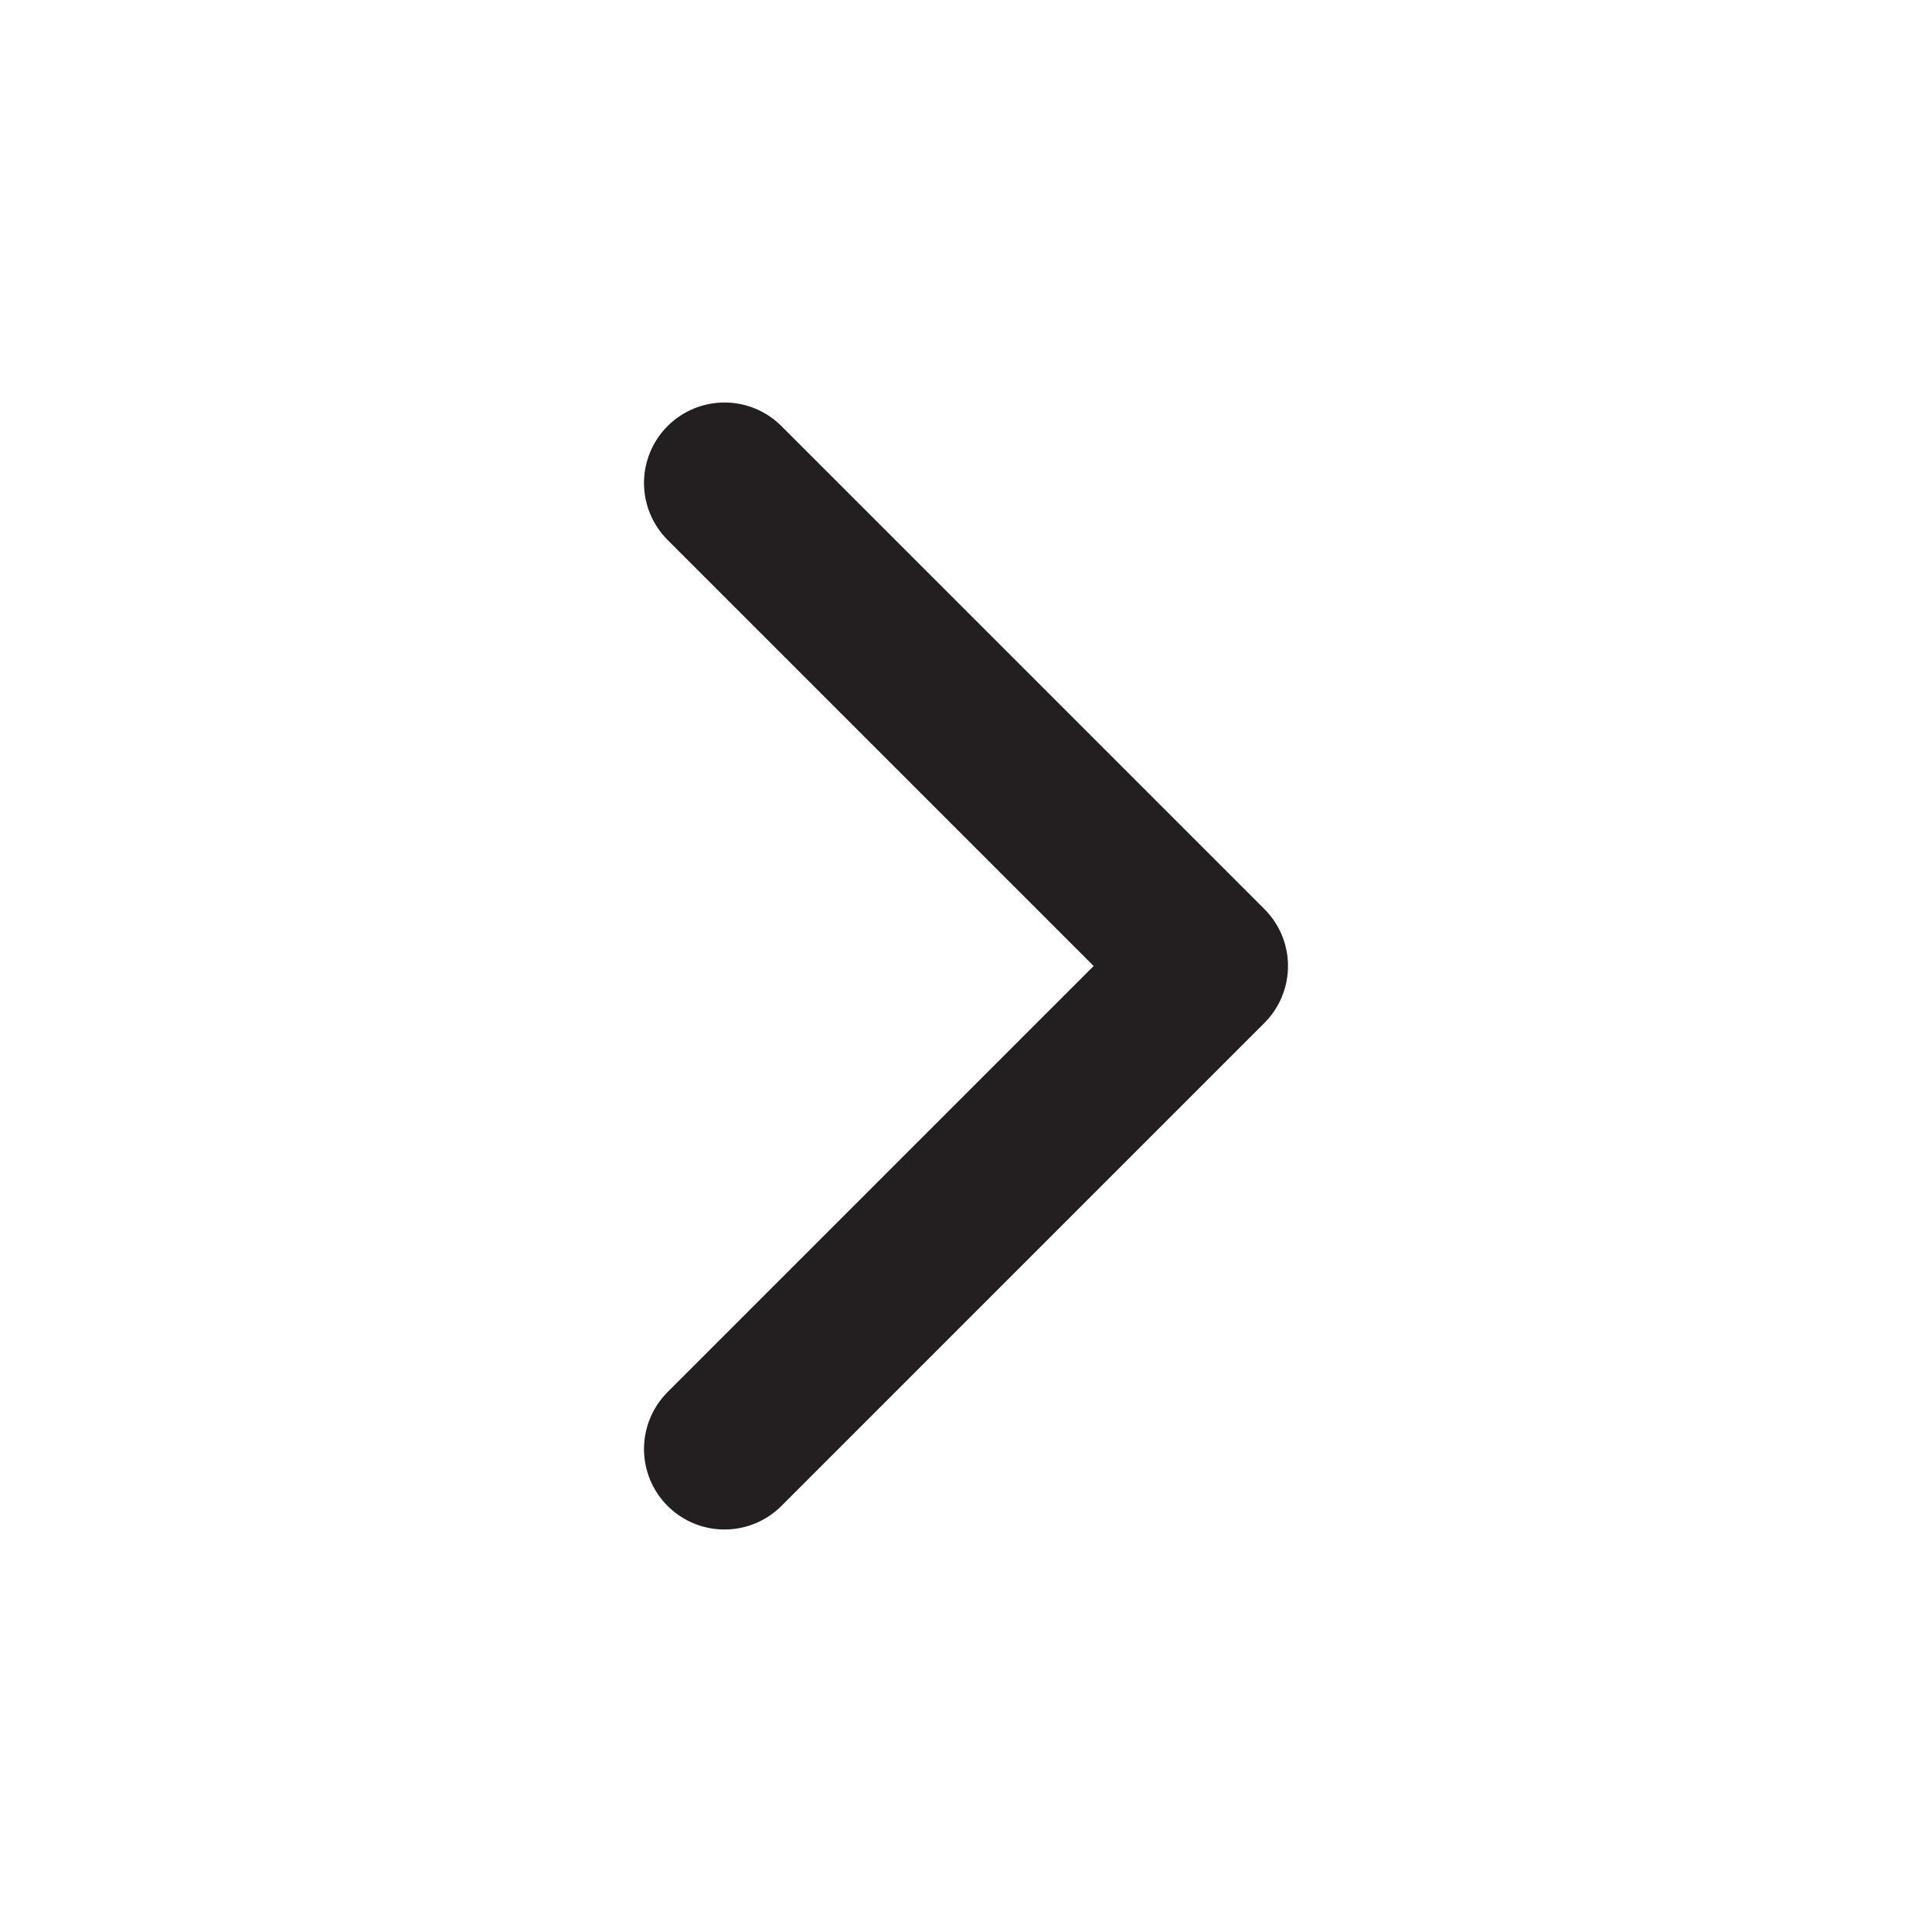
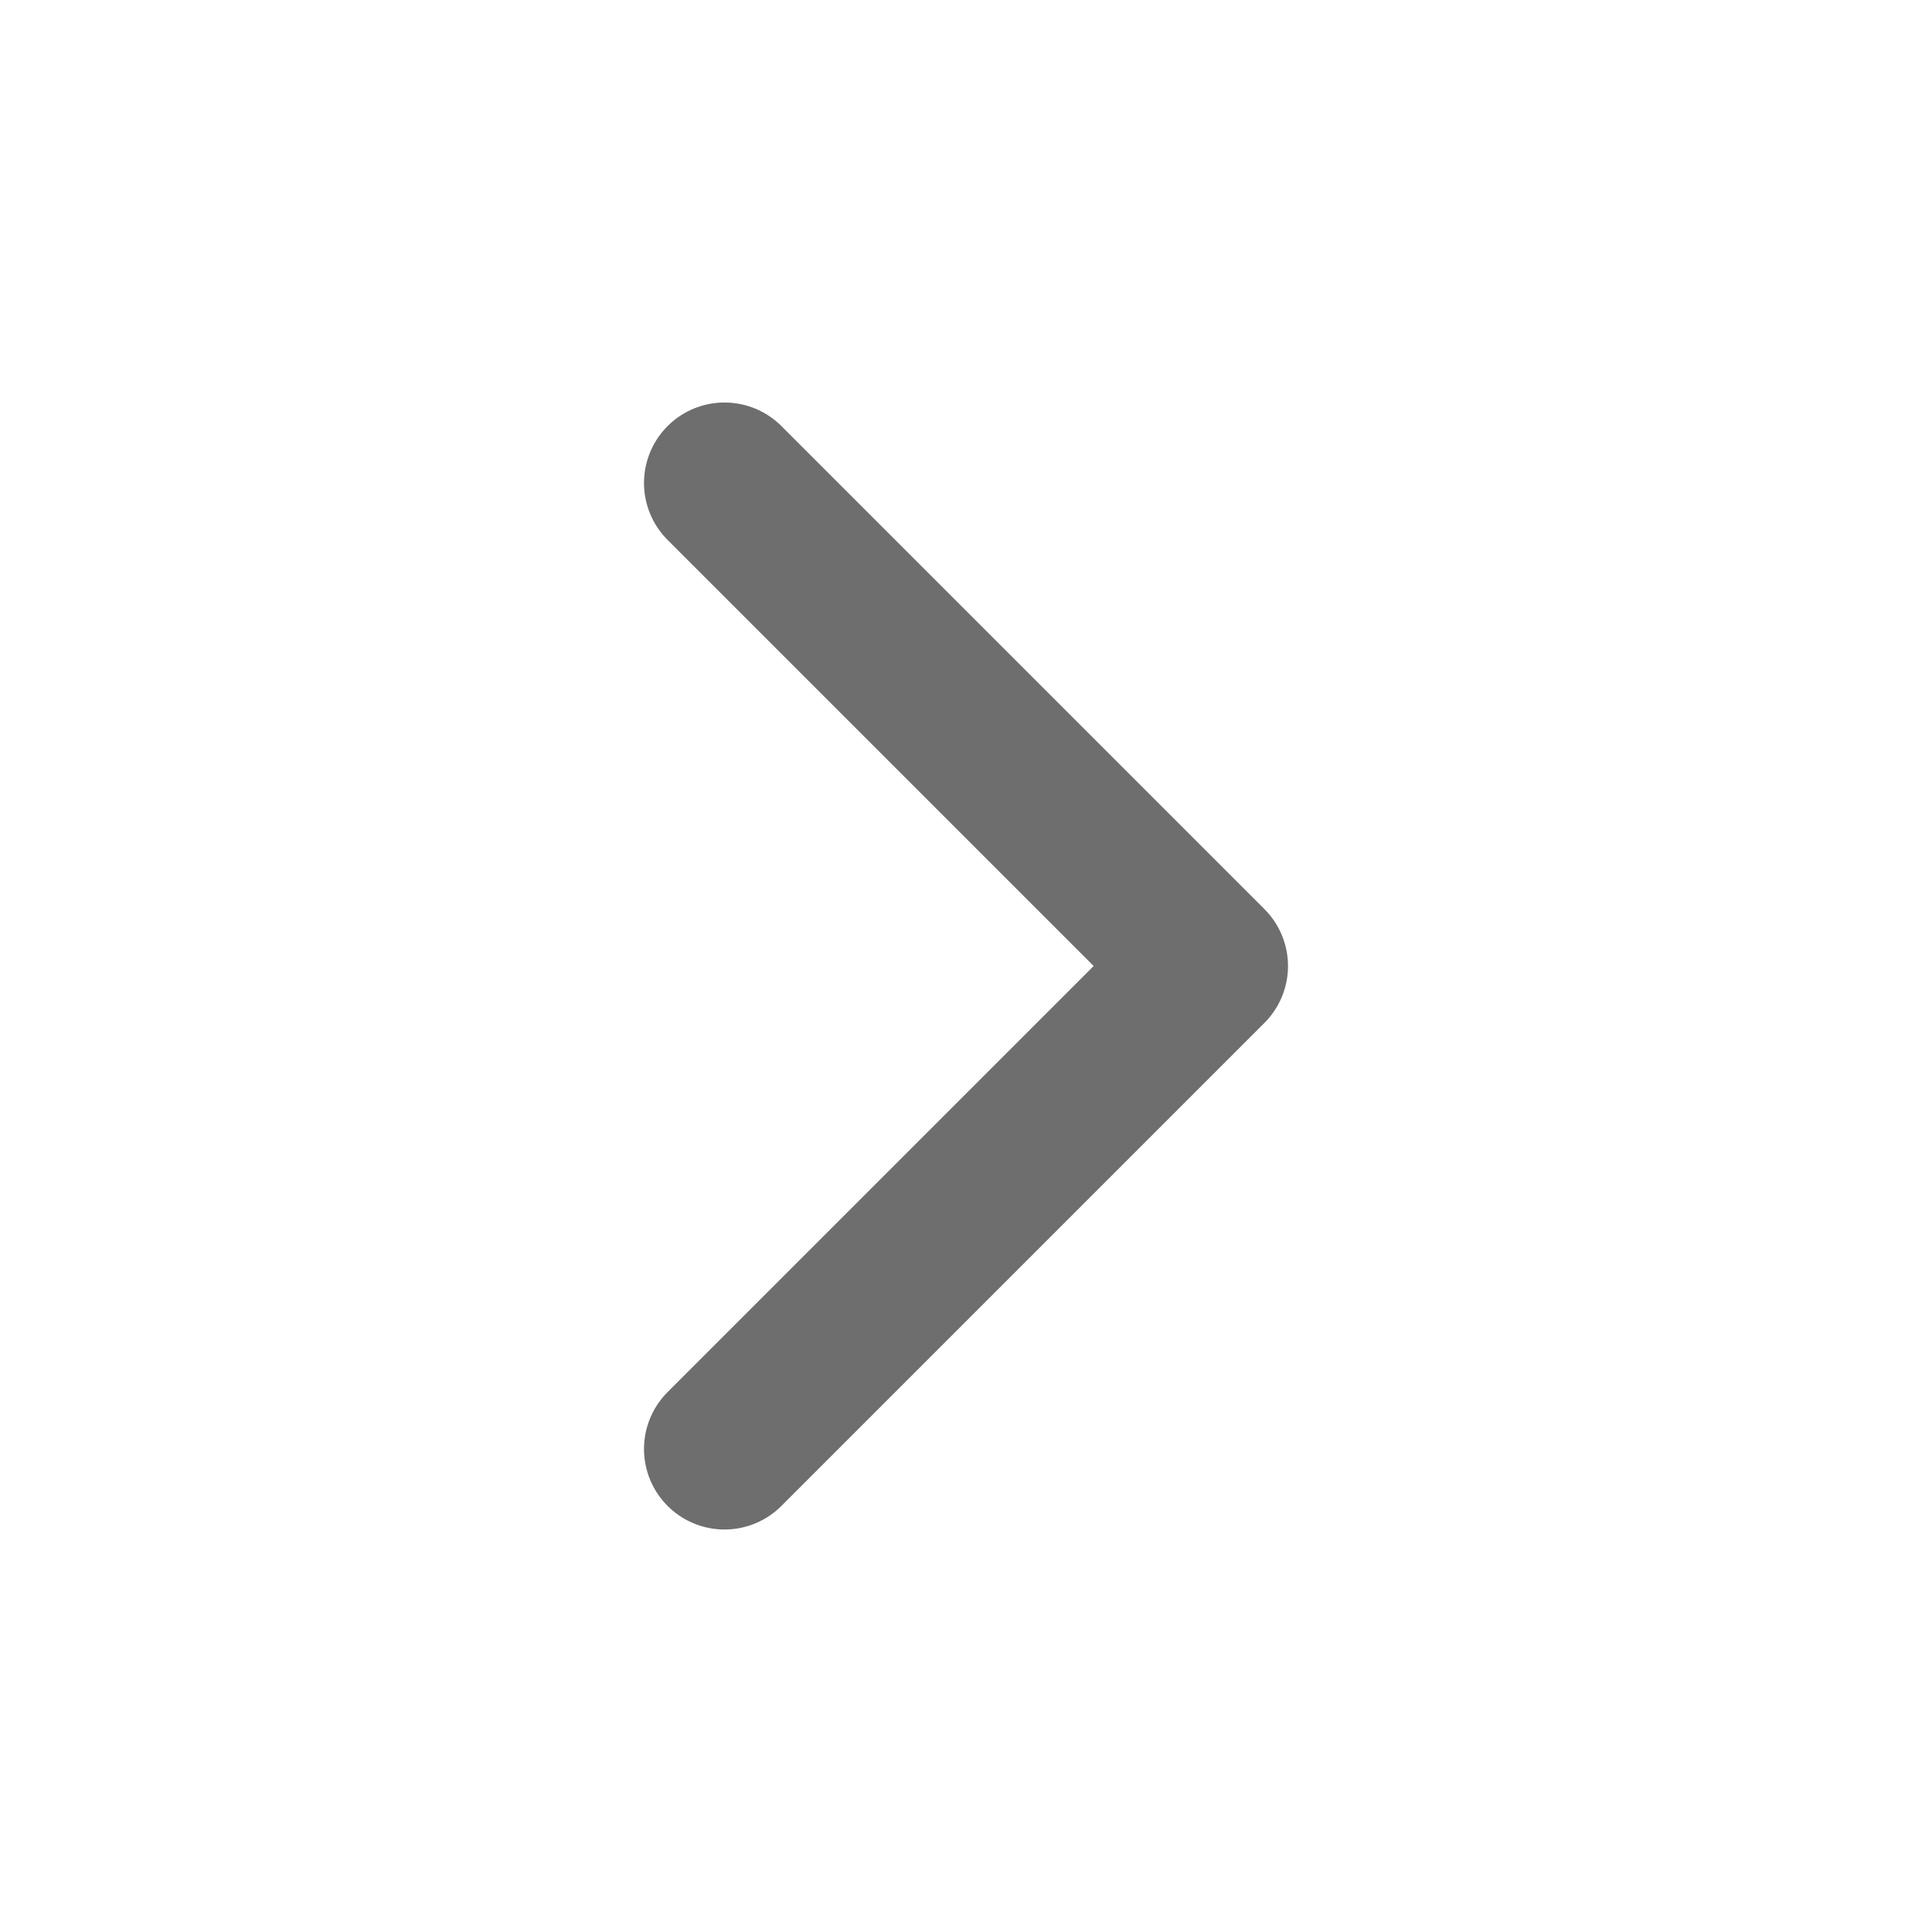
<svg xmlns="http://www.w3.org/2000/svg" width="800px" height="800px" viewBox="0 0 24 24" fill="none">
-   <path d="M9 6L15 12L9 18" stroke="#231F20" stroke-width="2" stroke-linecap="round" stroke-linejoin="round" />
+   <path d="M9 6L15 12L9 18" stroke="#6E6E6E" stroke-width="2" stroke-linecap="round" stroke-linejoin="round" />
</svg>
